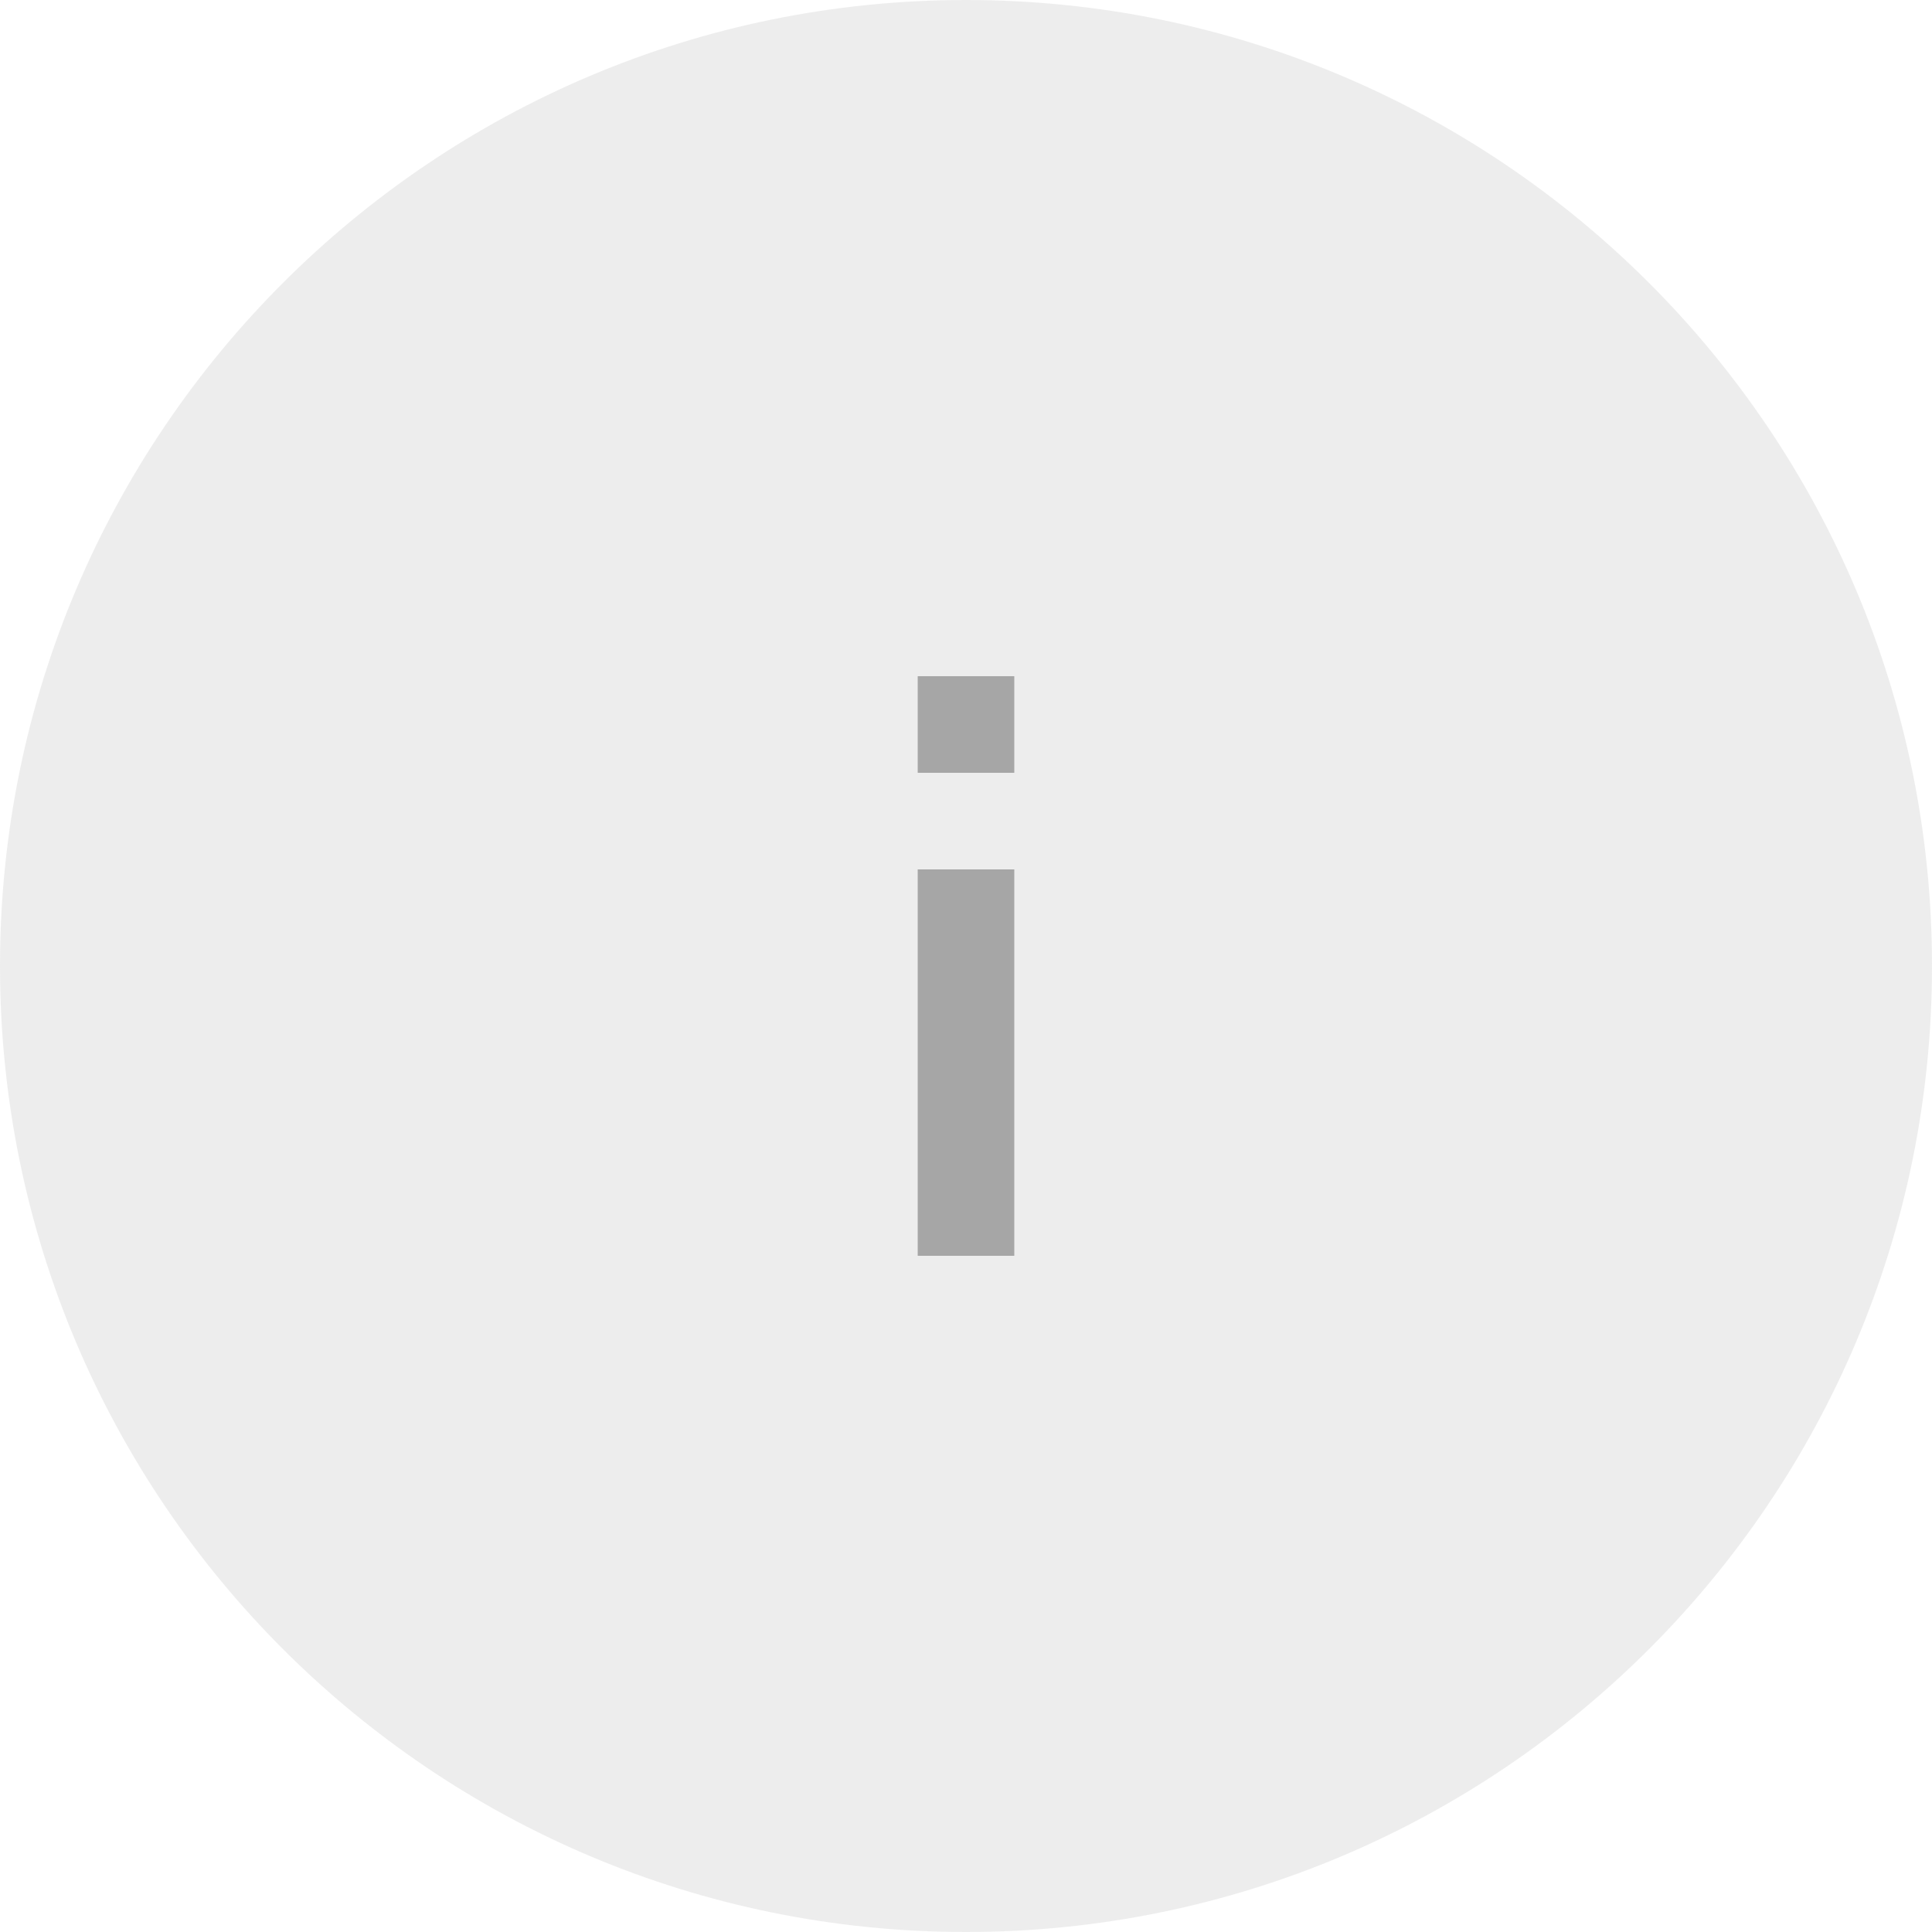
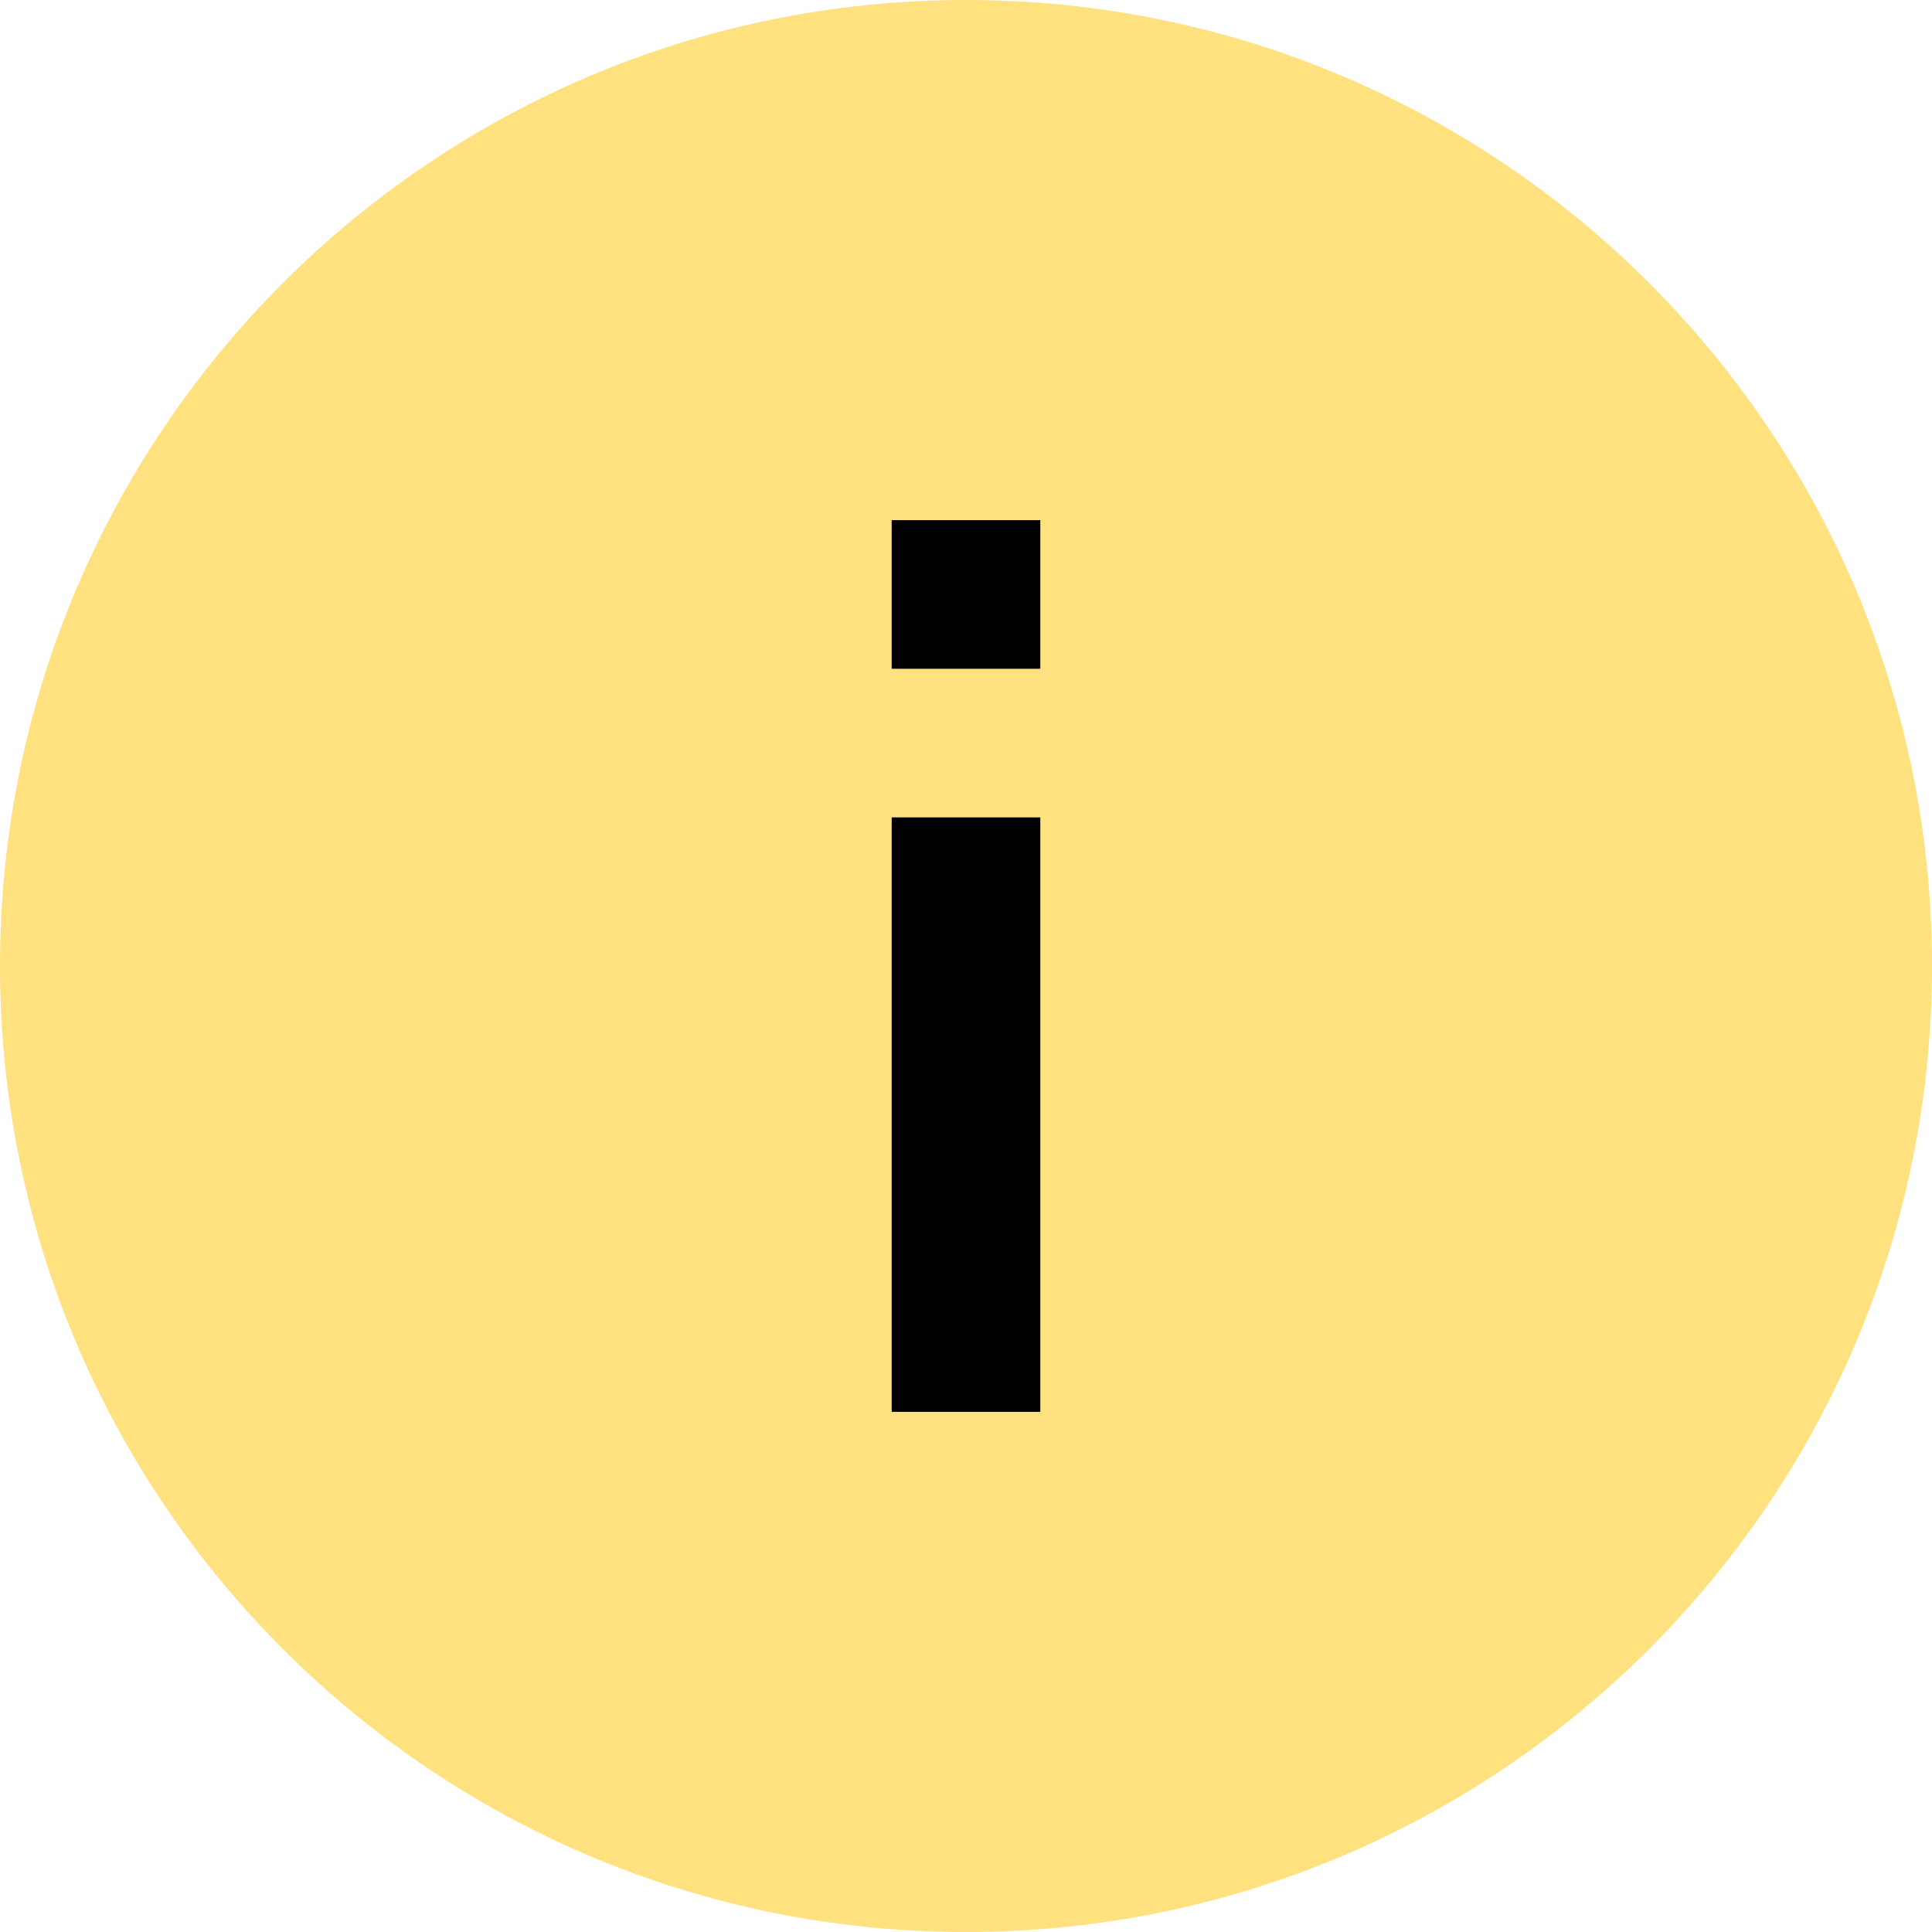
- <svg xmlns="http://www.w3.org/2000/svg" width="40" height="40" viewBox="0 0 40 40" fill="none">
-   <circle cx="20" cy="20" r="20" fill="#DCDCDC" fill-opacity="0.5" />
-   <g opacity="0.3">
-     <path d="M21 14H19V16H21V14Z" fill="black" />
-     <path d="M21 18H19V26H21V18Z" fill="black" />
-   </g>
+ <svg xmlns="http://www.w3.org/2000/svg" width="26" height="26" viewBox="0 0 26 26" fill="none">
+   <circle cx="13" cy="13" r="13" fill="#FFE17F" />
+   <path d="M14 7H12V9H14V7Z" fill="black" />
+   <path d="M14 11H12V19H14V11Z" fill="black" />
</svg>
